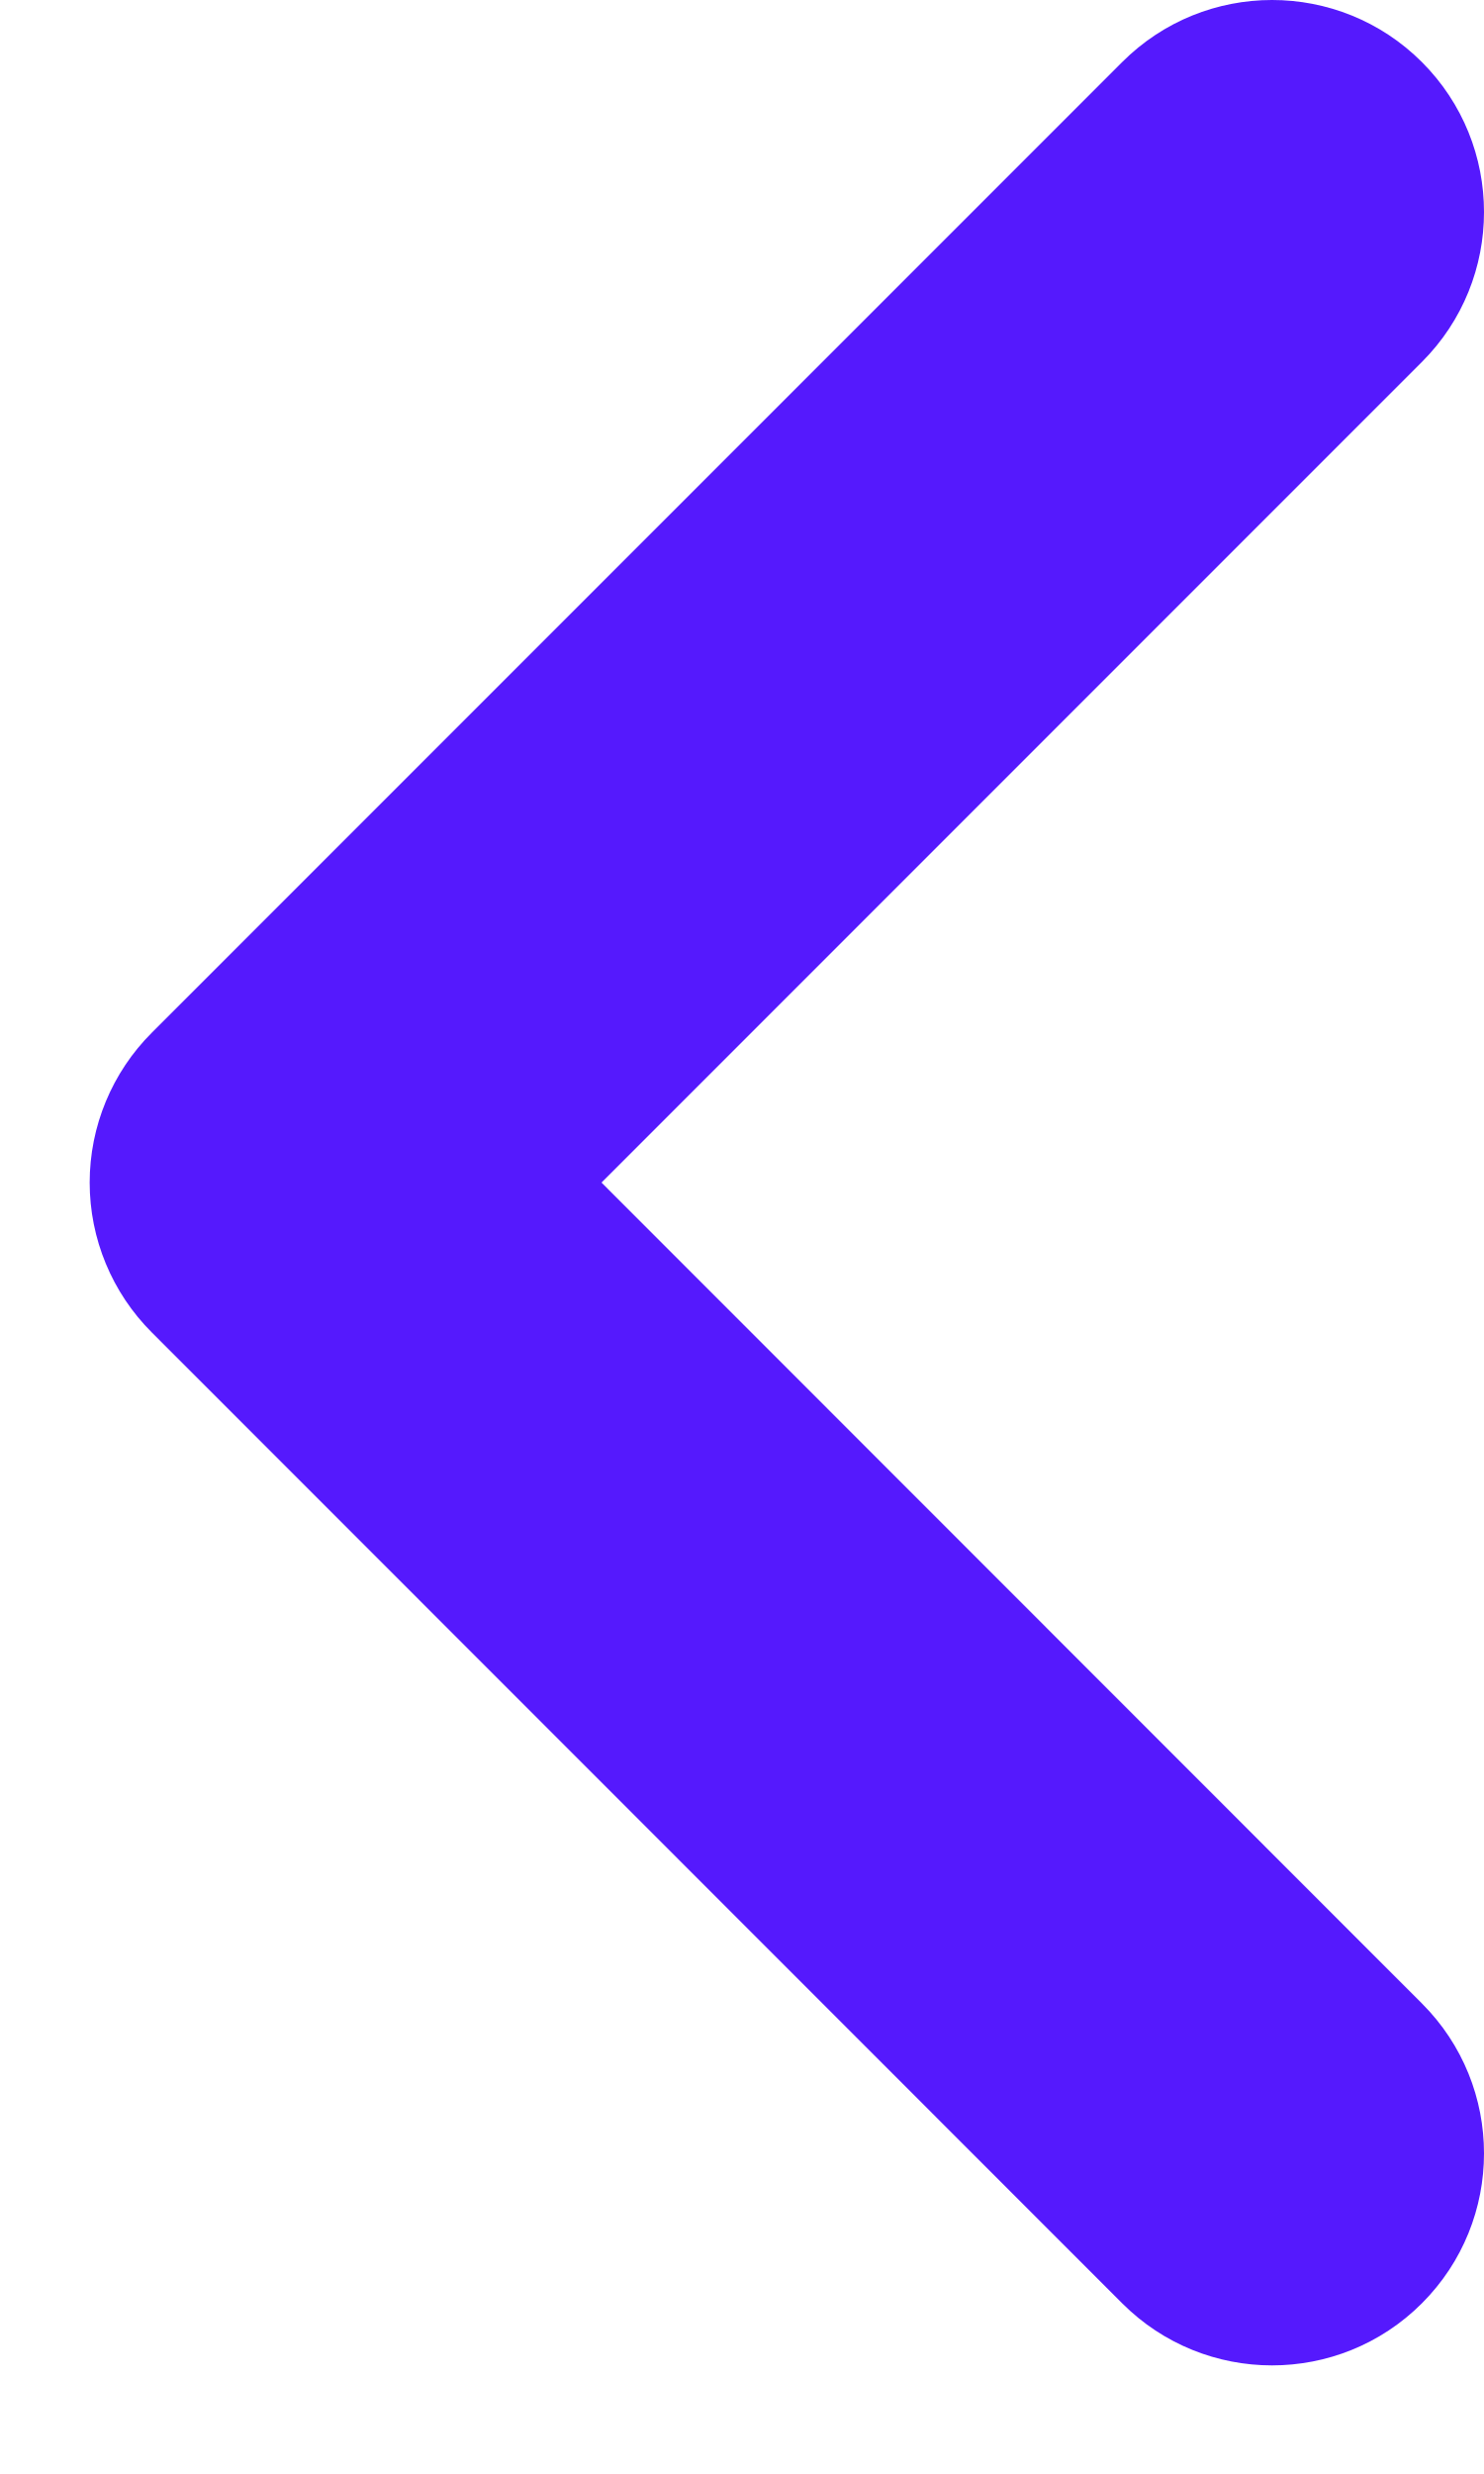
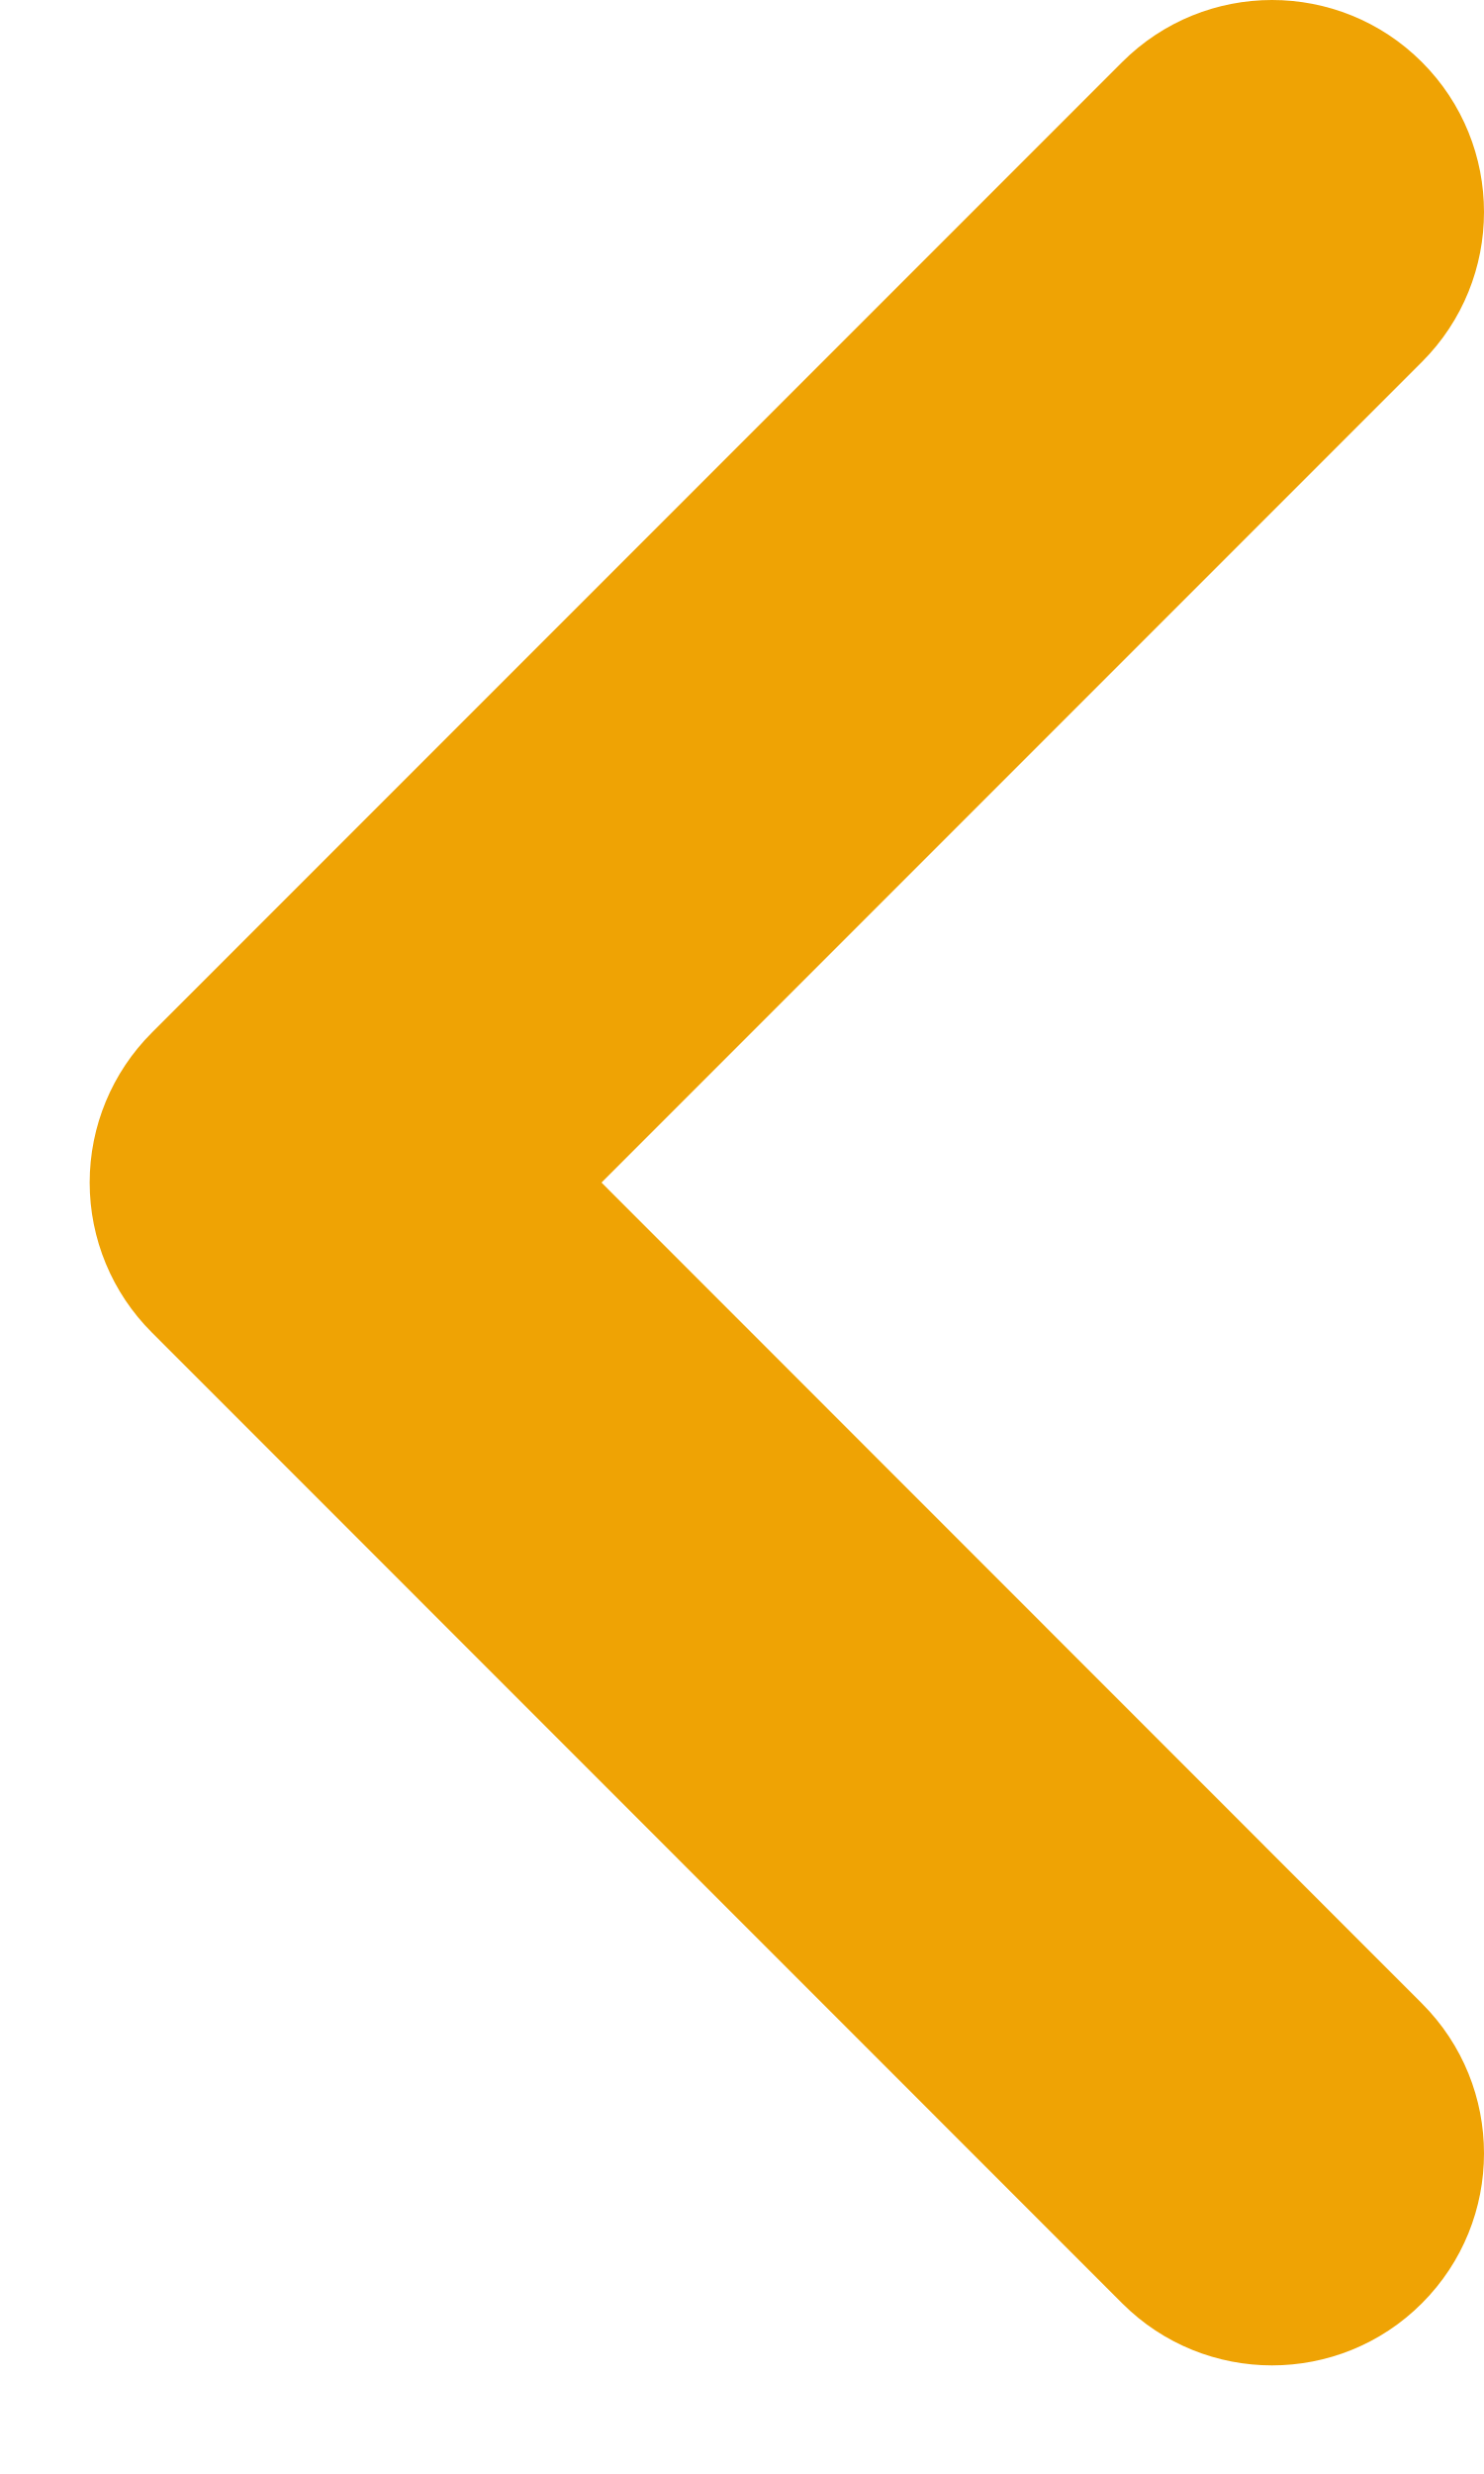
<svg xmlns="http://www.w3.org/2000/svg" width="6" height="10">
-   <path d="m2.432 4.78 3.317-3.317A.856.856 0 1 0 4.537.251L.614 4.174a.856.856 0 0 0 0 1.212L4.537 9.31a.856.856 0 1 0 1.212-1.212L2.432 4.78z" fill-rule="nonzero" fill="#5519fd" />
+   <path d="m2.432 4.78 3.317-3.317A.856.856 0 1 0 4.537.251L.614 4.174a.856.856 0 0 0 0 1.212L4.537 9.31a.856.856 0 1 0 1.212-1.212L2.432 4.78z" fill-rule="nonzero" fill="#efa304" />
</svg>
